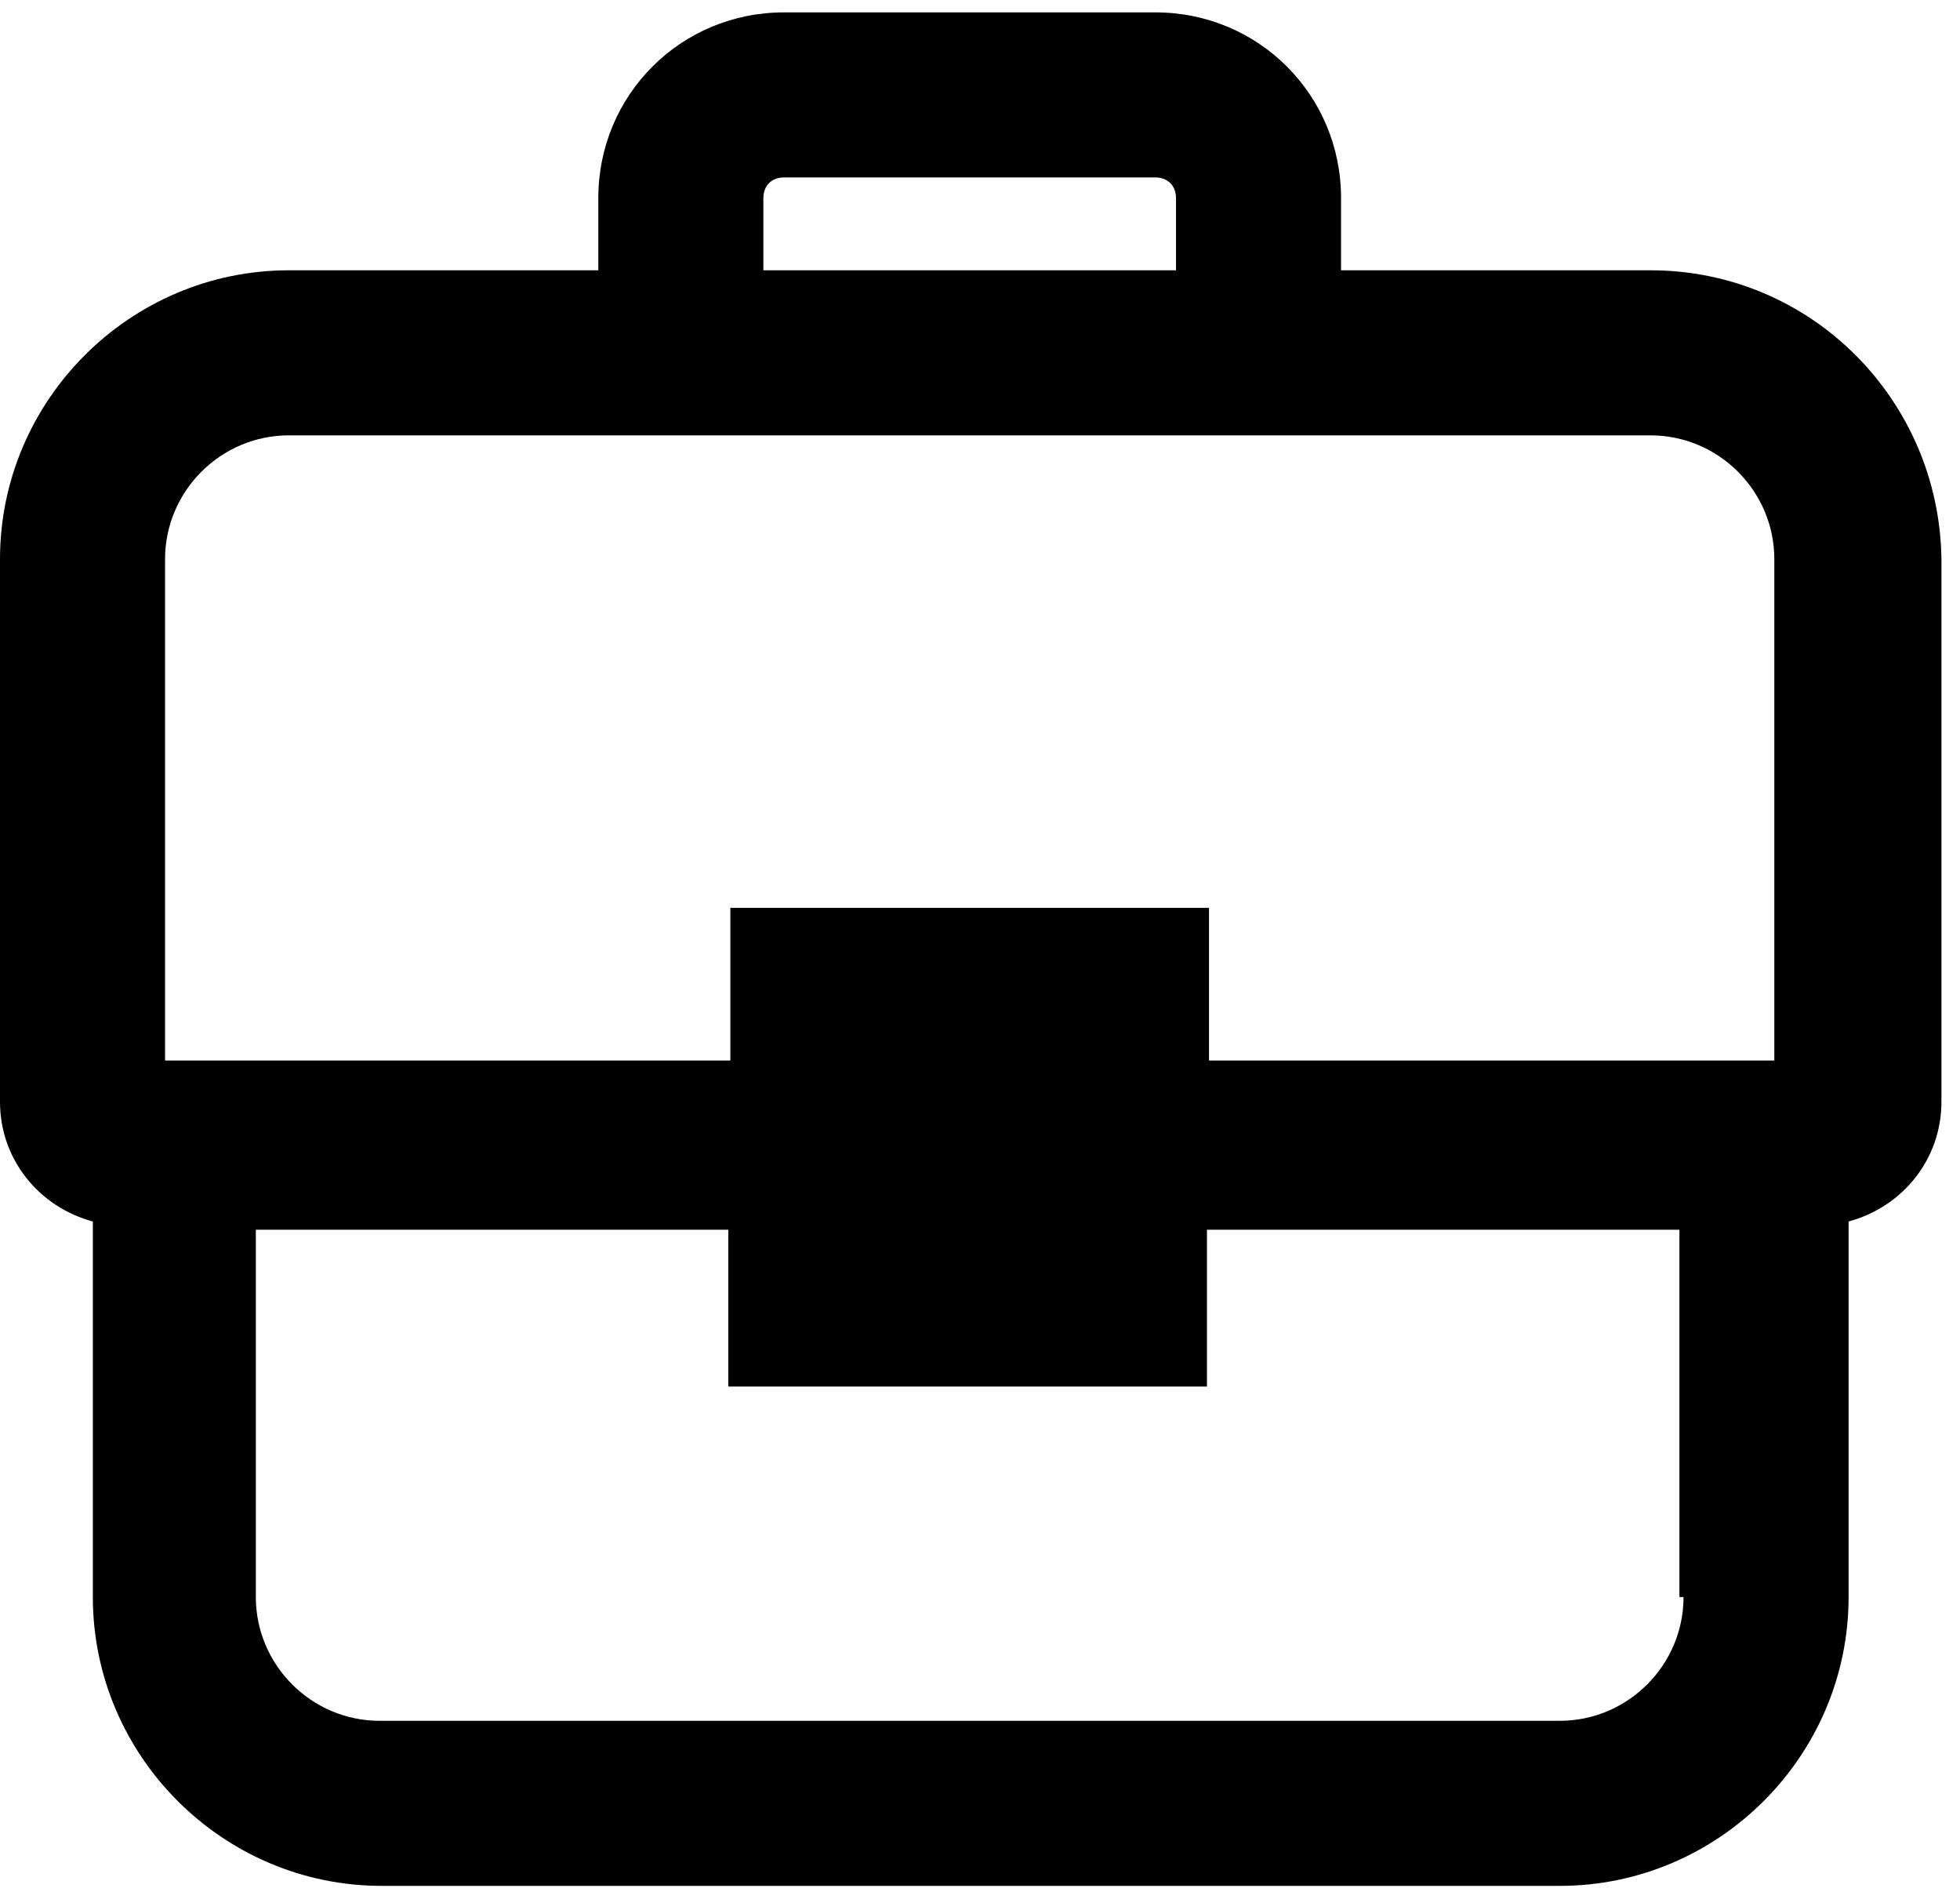
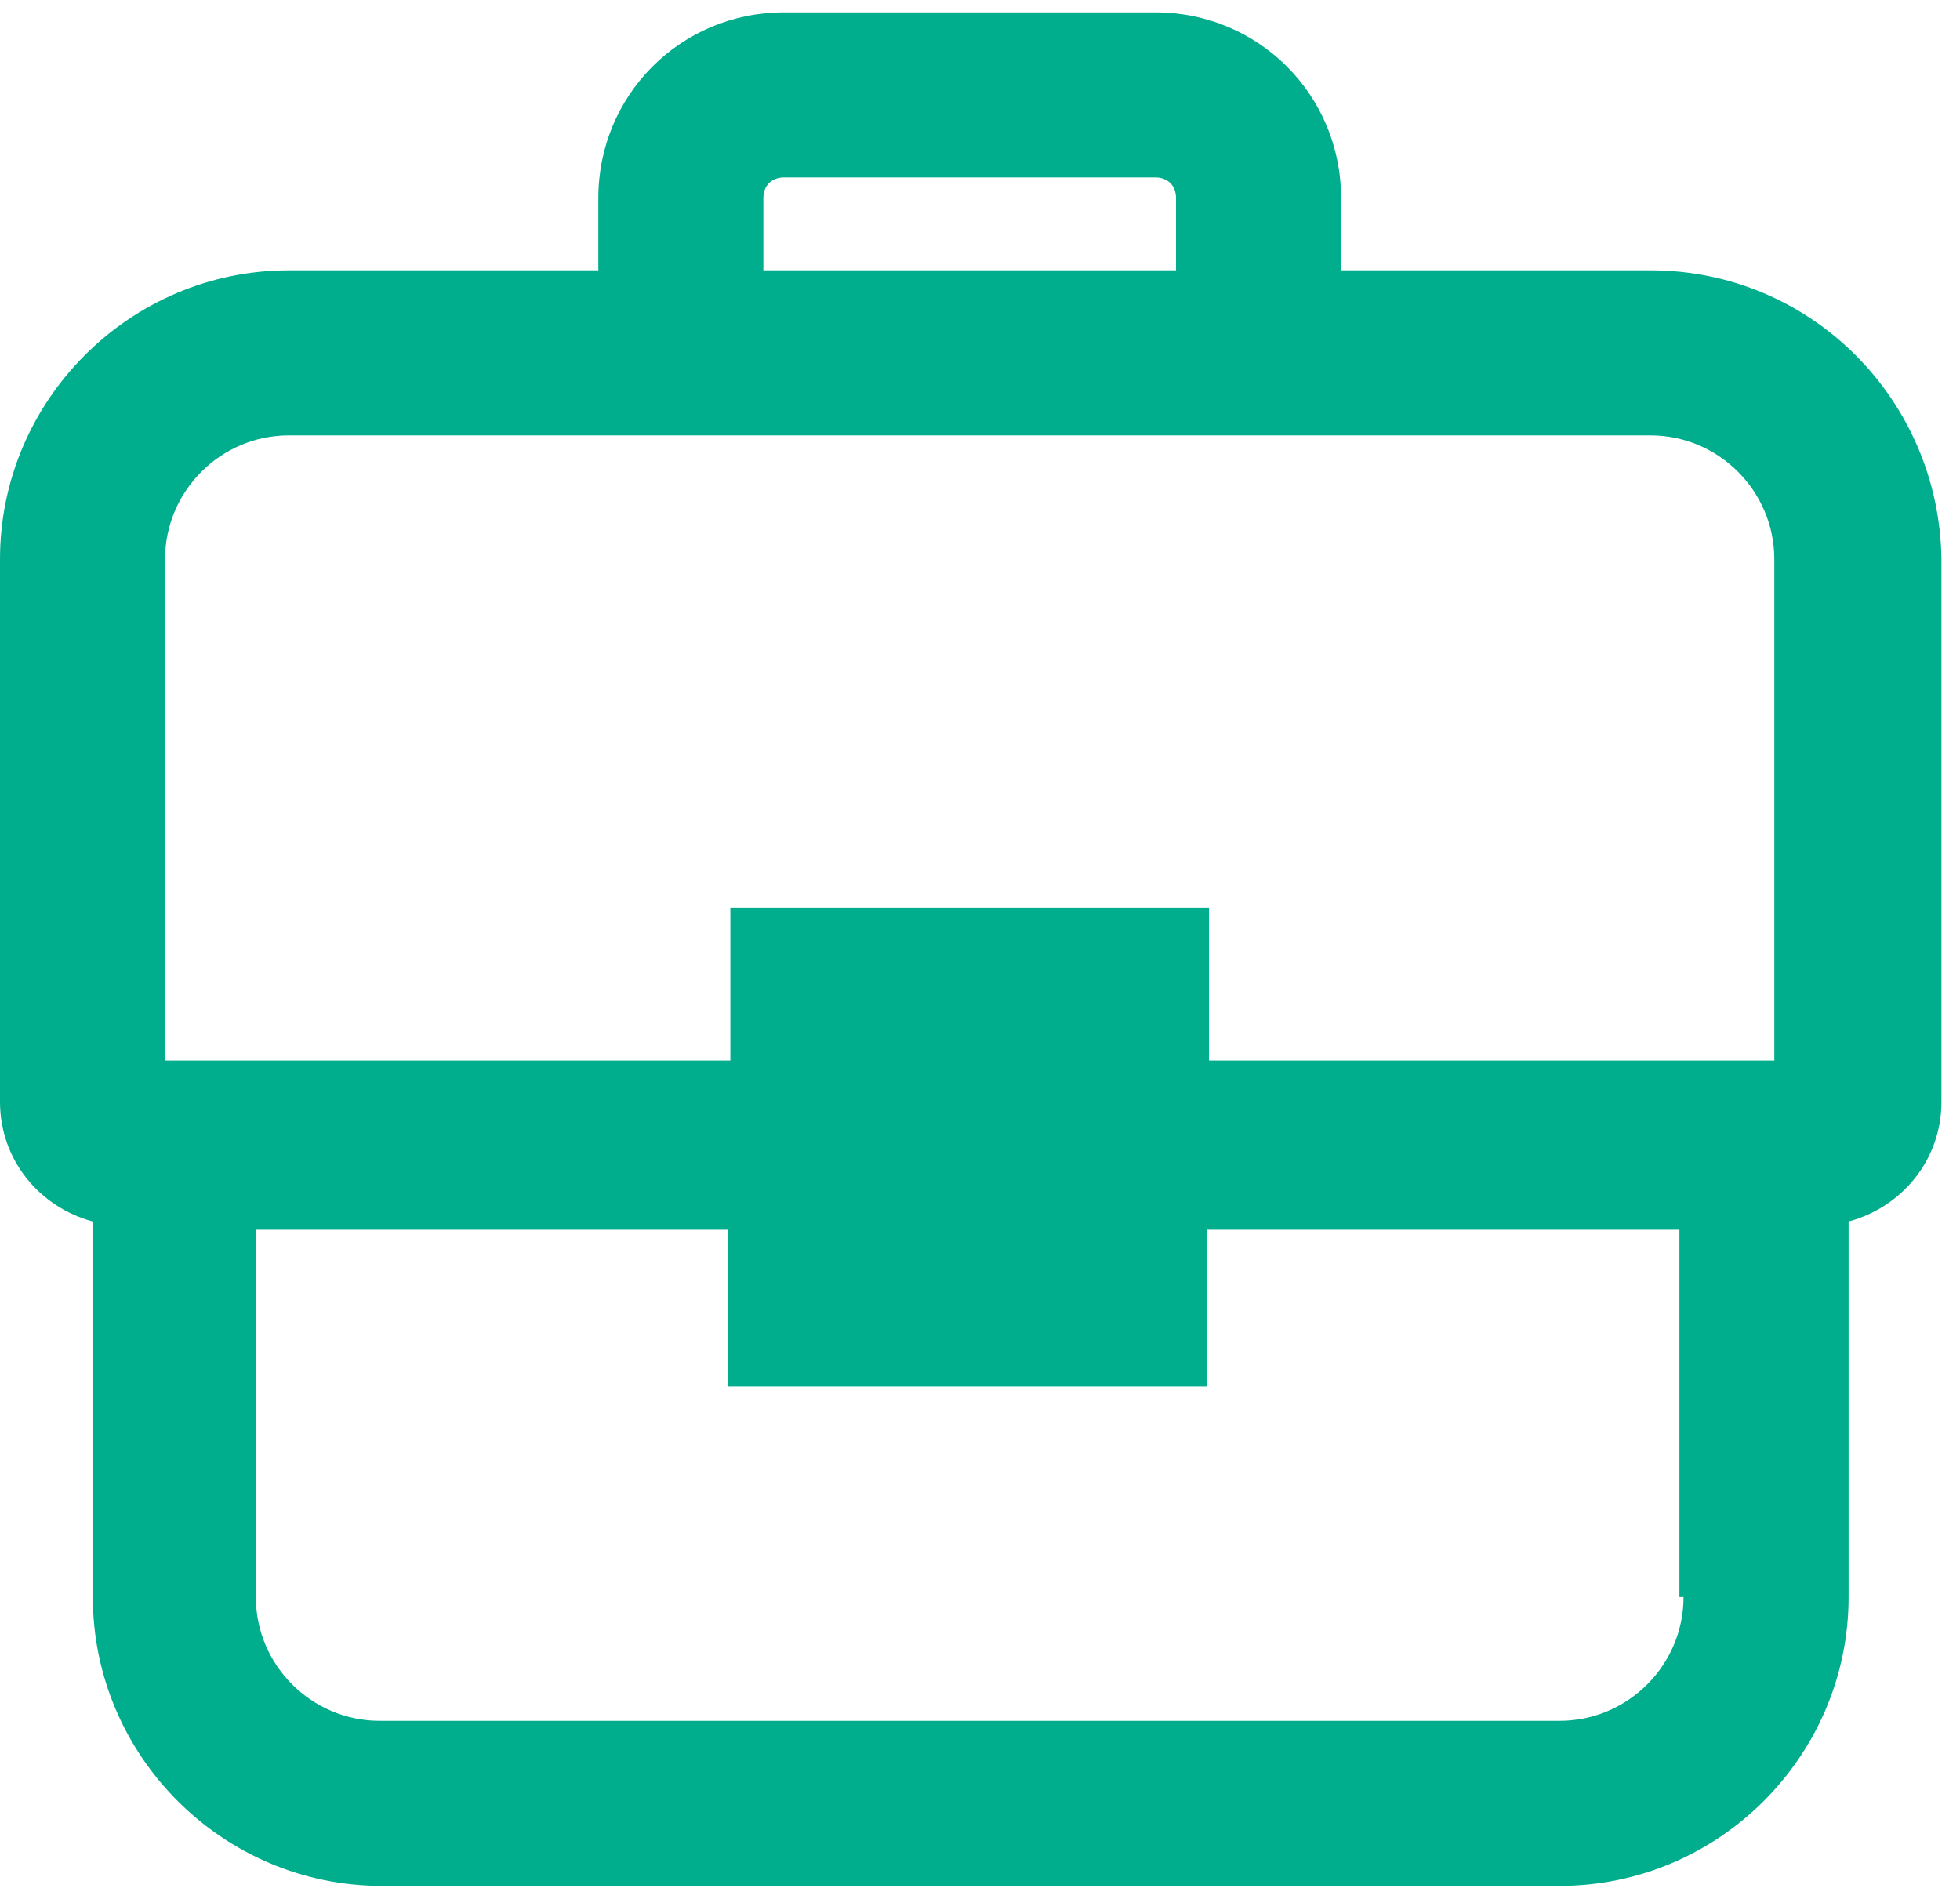
<svg xmlns="http://www.w3.org/2000/svg" width="95px" height="92px" viewBox="0 0 95 92" version="1.1">
  <defs />
  <g id="Page-1" stroke="none" stroke-width="1" fill="none" fill-rule="evenodd">
-     <g id="noun_702390_cc" fill-rule="nonzero" fill="#000000">
+     <g id="noun_702390_cc" fill-rule="nonzero" fill="#00AD8C">
      <path d="M80,13.1 L65,13.1 L65,9.6 C65,4.6 61,0.6 56,0.6 L38,0.6 C33,0.6 29,4.6 29,9.6 L29,13.1 L14,13.1 C6.3,13.1 0,19.4 0,27.1 L0,53.4 C0,56.2 1.9,58.5 4.5,59.2 L4.5,77.4 C4.5,85.1 10.8,91.4 18.5,91.4 L75.6,91.4 C83.3,91.4 89.6,85.1 89.6,77.4 L89.6,59.2 C92.2,58.5 94.1,56.2 94.1,53.4 L94.1,27.1 C94,19.4 87.8,13.1 80,13.1 Z M81.6,77.4 C81.6,80.7 78.9,83.4 75.6,83.4 L18.4,83.4 C15.1,83.4 12.4,80.7 12.4,77.4 L12.4,59.6 L35.3,59.6 L35.3,67.2 L58.5,67.2 L58.5,59.6 L81.4,59.6 L81.4,77.4 L81.6,77.4 Z M8,27.1 C8,23.8 10.7,21.1 14,21.1 L29,21.1 L65,21.1 L80,21.1 C83.3,21.1 86,23.8 86,27.1 L86,51.4 L58.6,51.4 L58.6,44 L35.4,44 L35.4,51.4 L8,51.4 L8,27.1 Z M37,9.6 C37,9 37.4,8.6 38,8.6 L56,8.6 C56.6,8.6 57,9 57,9.6 L57,13.1 L37,13.1 L37,9.6 Z" id="Shape" />
    </g>
  </g>
</svg>
